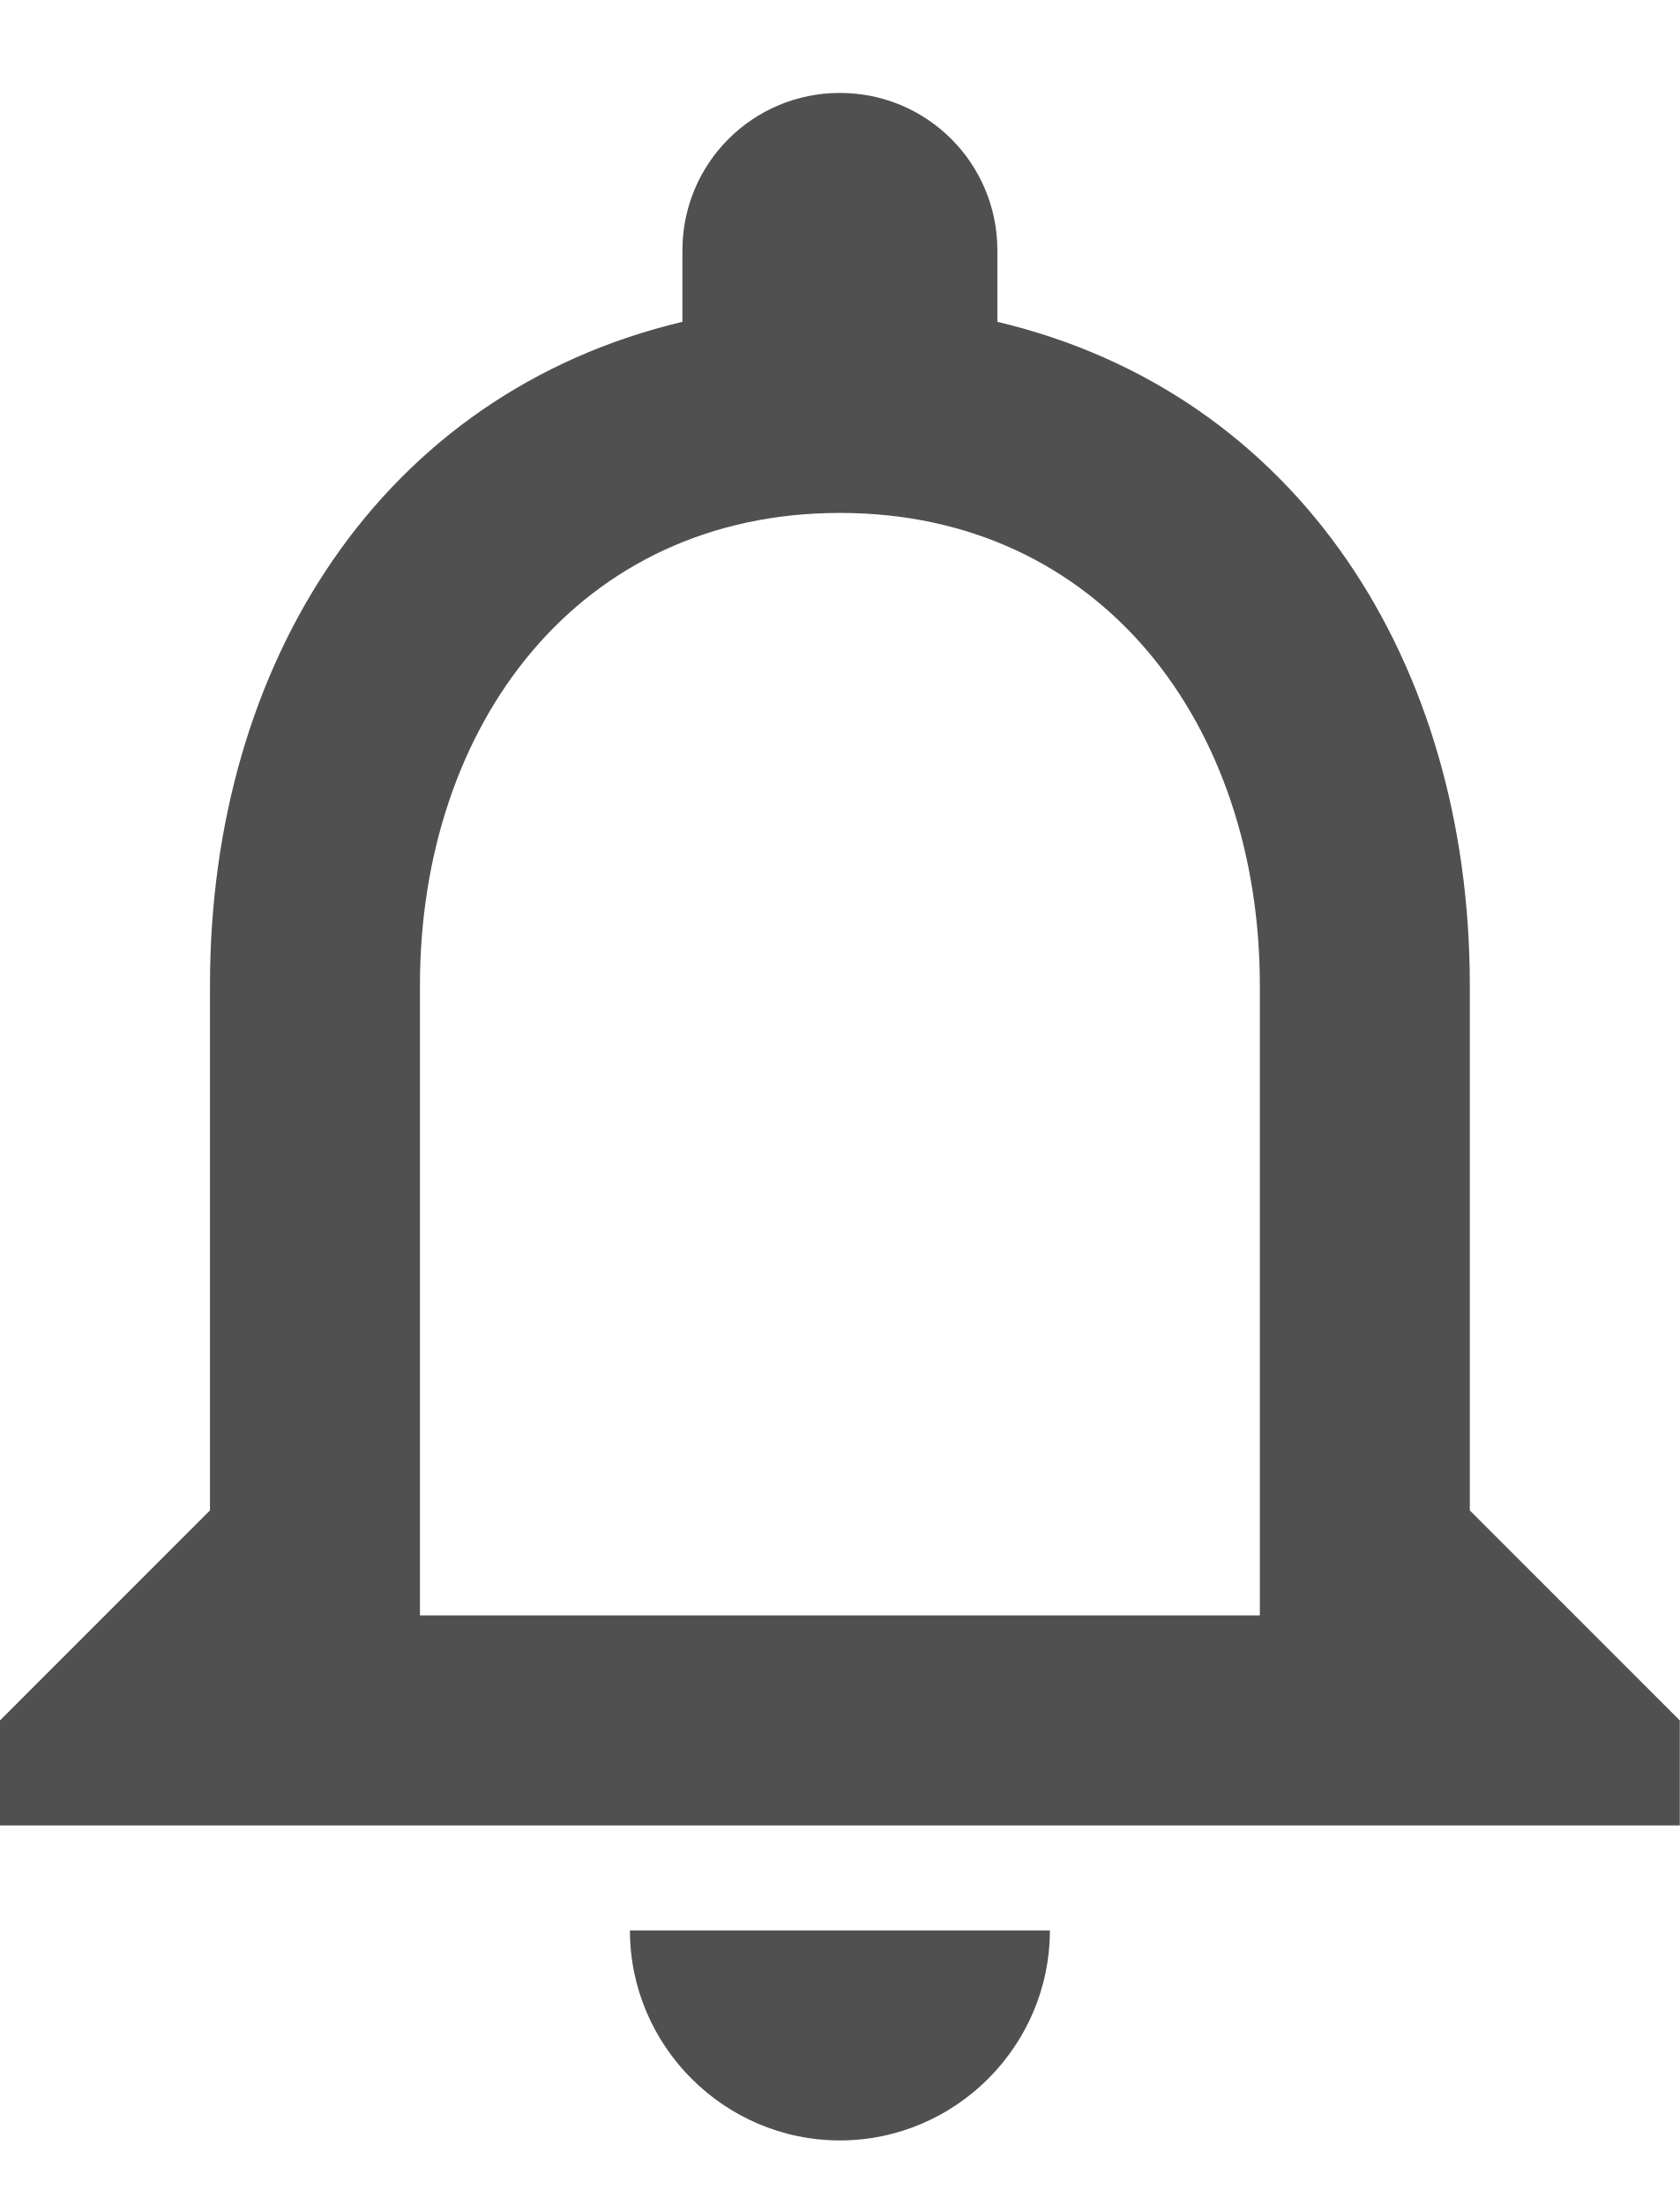
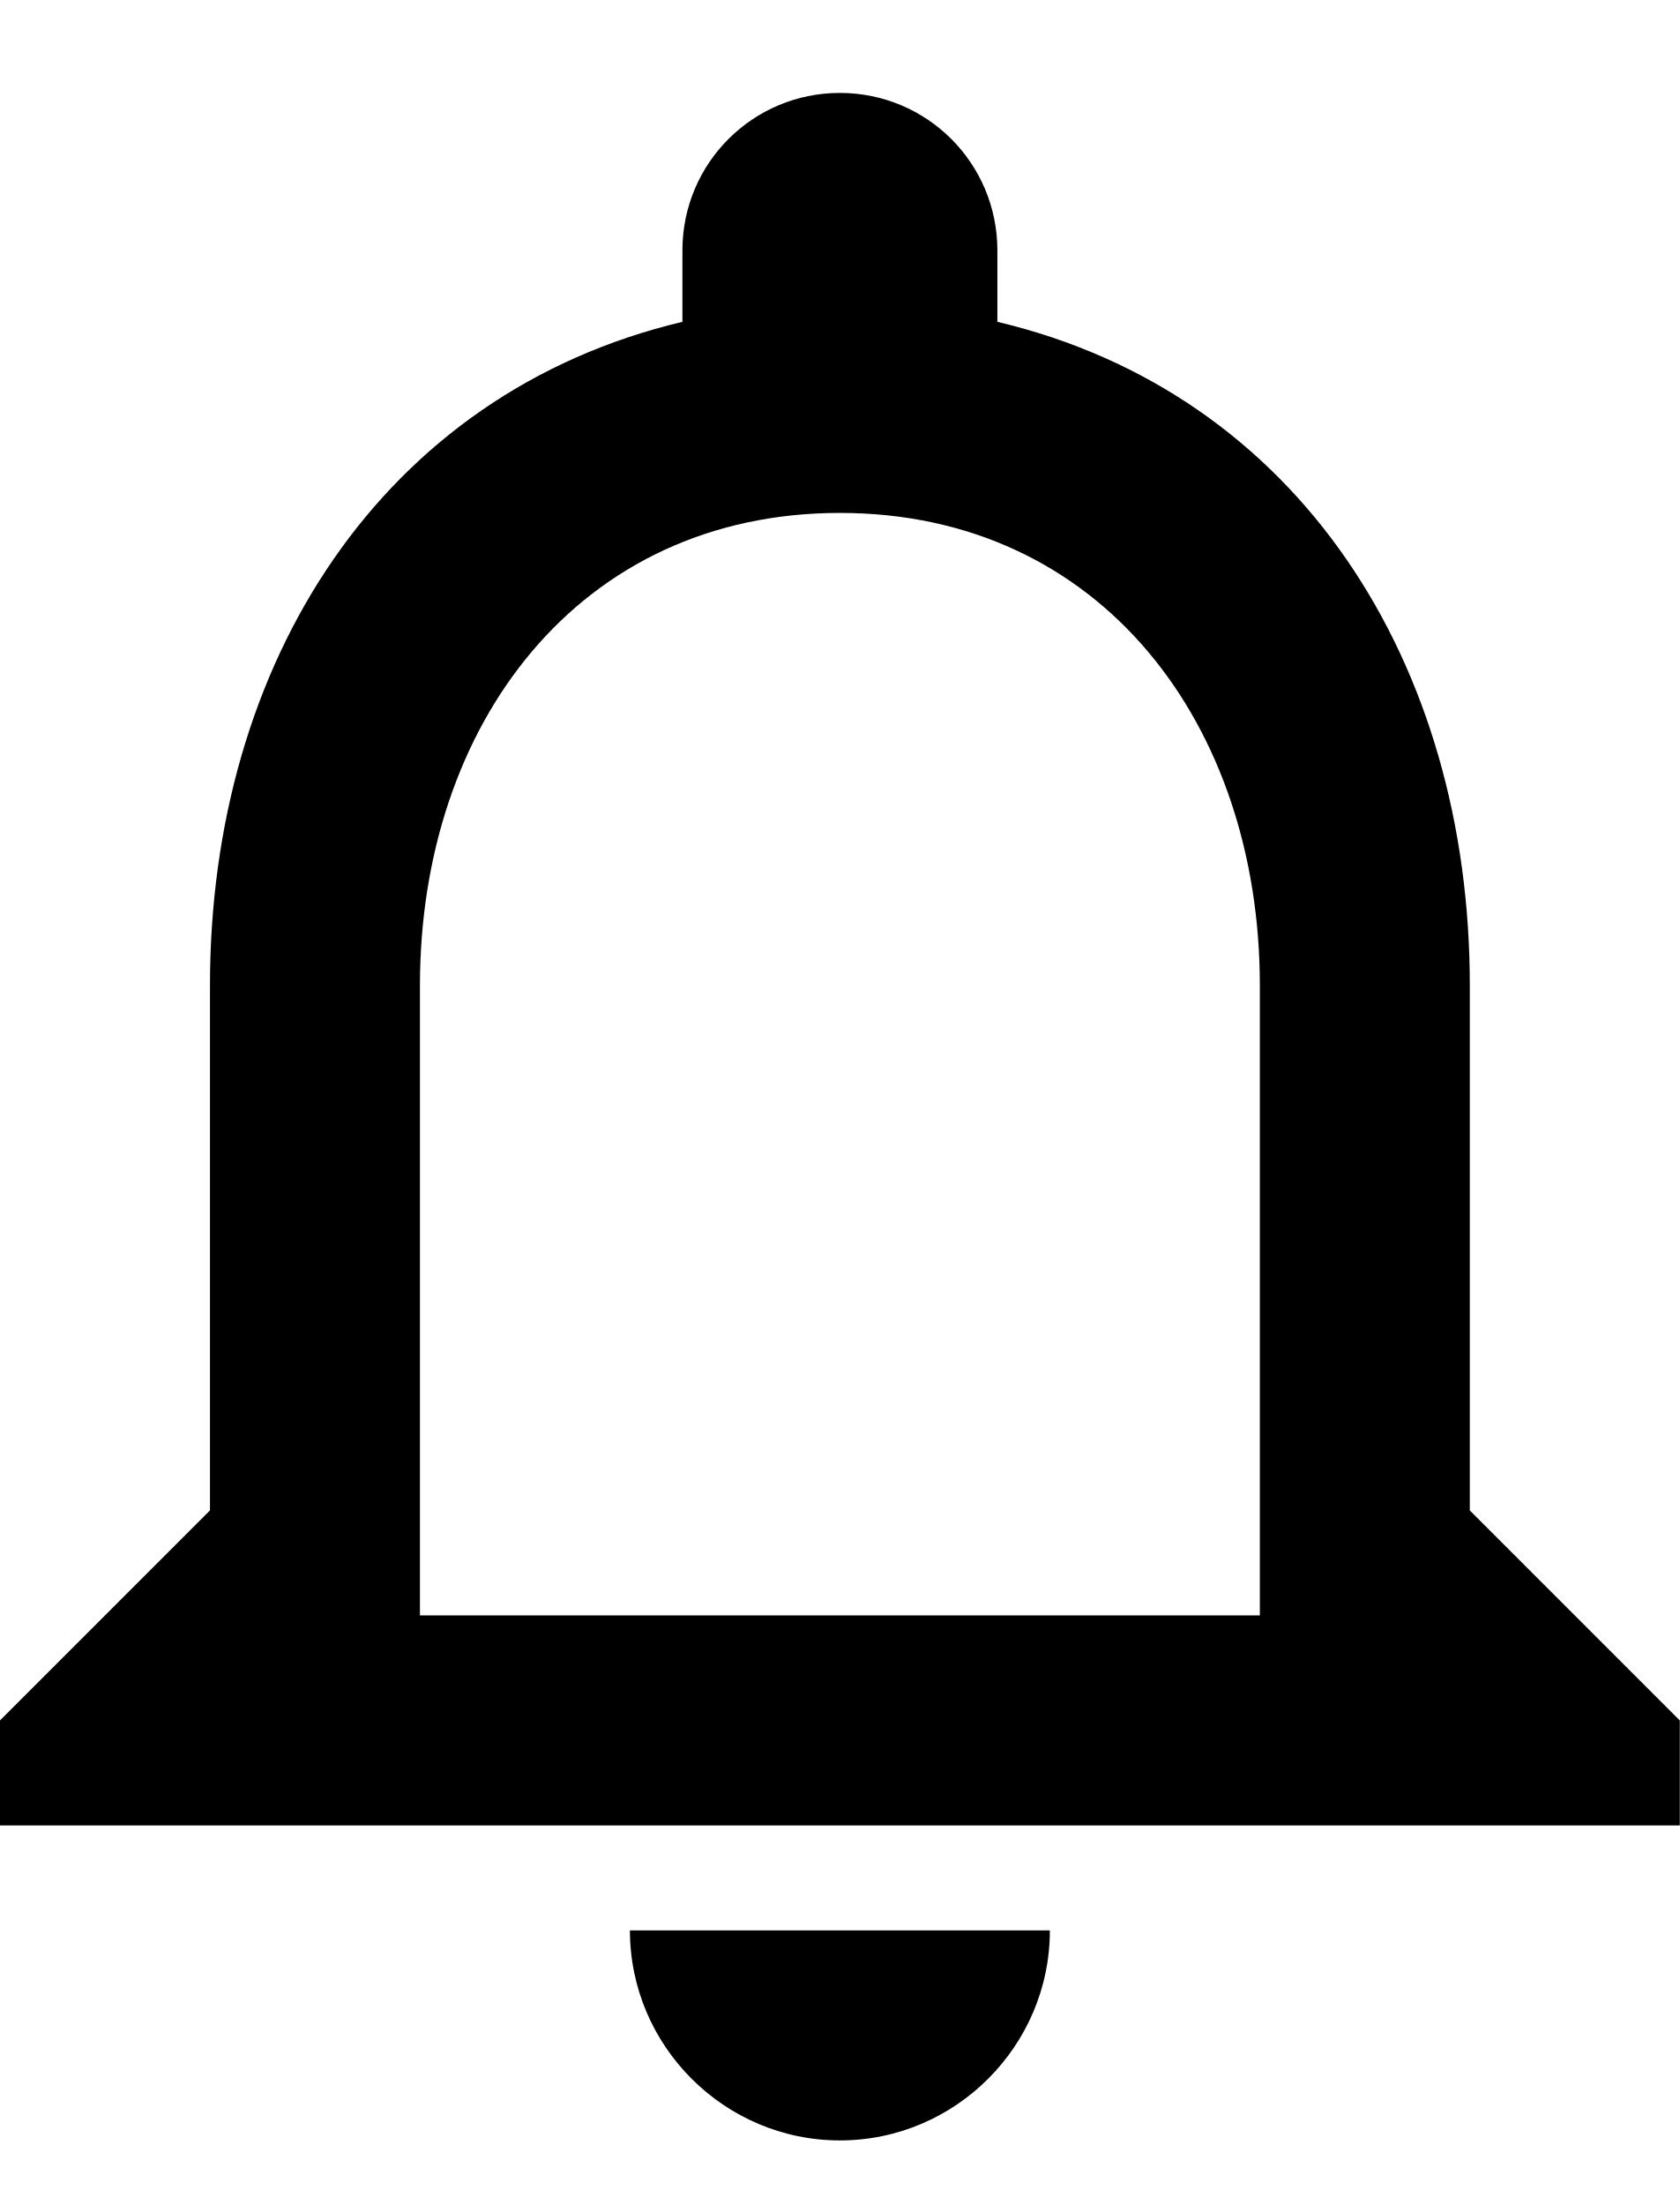
<svg xmlns="http://www.w3.org/2000/svg" width="16" height="21" viewBox="0 0 16 21" fill="none">
-   <path d="M8 20.385C9.1 20.385 10 19.485 10 18.385H6C6 19.485 6.9 20.385 8 20.385ZM14 14.385V9.385C14 6.315 12.37 3.745 9.5 3.065V2.385C9.5 1.555 8.83 0.885 8 0.885C7.17 0.885 6.5 1.555 6.5 2.385V3.065C3.64 3.745 2 6.305 2 9.385V14.385L0 16.385V17.385H16V16.385L14 14.385ZM12 15.385H4V9.385C4 6.905 5.51 4.885 8 4.885C10.49 4.885 12 6.905 12 9.385V15.385Z" fill="#505050" />
+   <path d="M8 20.385C9.1 20.385 10 19.485 10 18.385H6C6 19.485 6.9 20.385 8 20.385ZM14 14.385V9.385C14 6.315 12.37 3.745 9.5 3.065V2.385C9.5 1.555 8.83 0.885 8 0.885C7.17 0.885 6.5 1.555 6.5 2.385V3.065C3.64 3.745 2 6.305 2 9.385V14.385L0 16.385V17.385H16V16.385L14 14.385ZM12 15.385H4V9.385C4 6.905 5.51 4.885 8 4.885C10.49 4.885 12 6.905 12 9.385V15.385Z" fill="currentColor" />
</svg>
